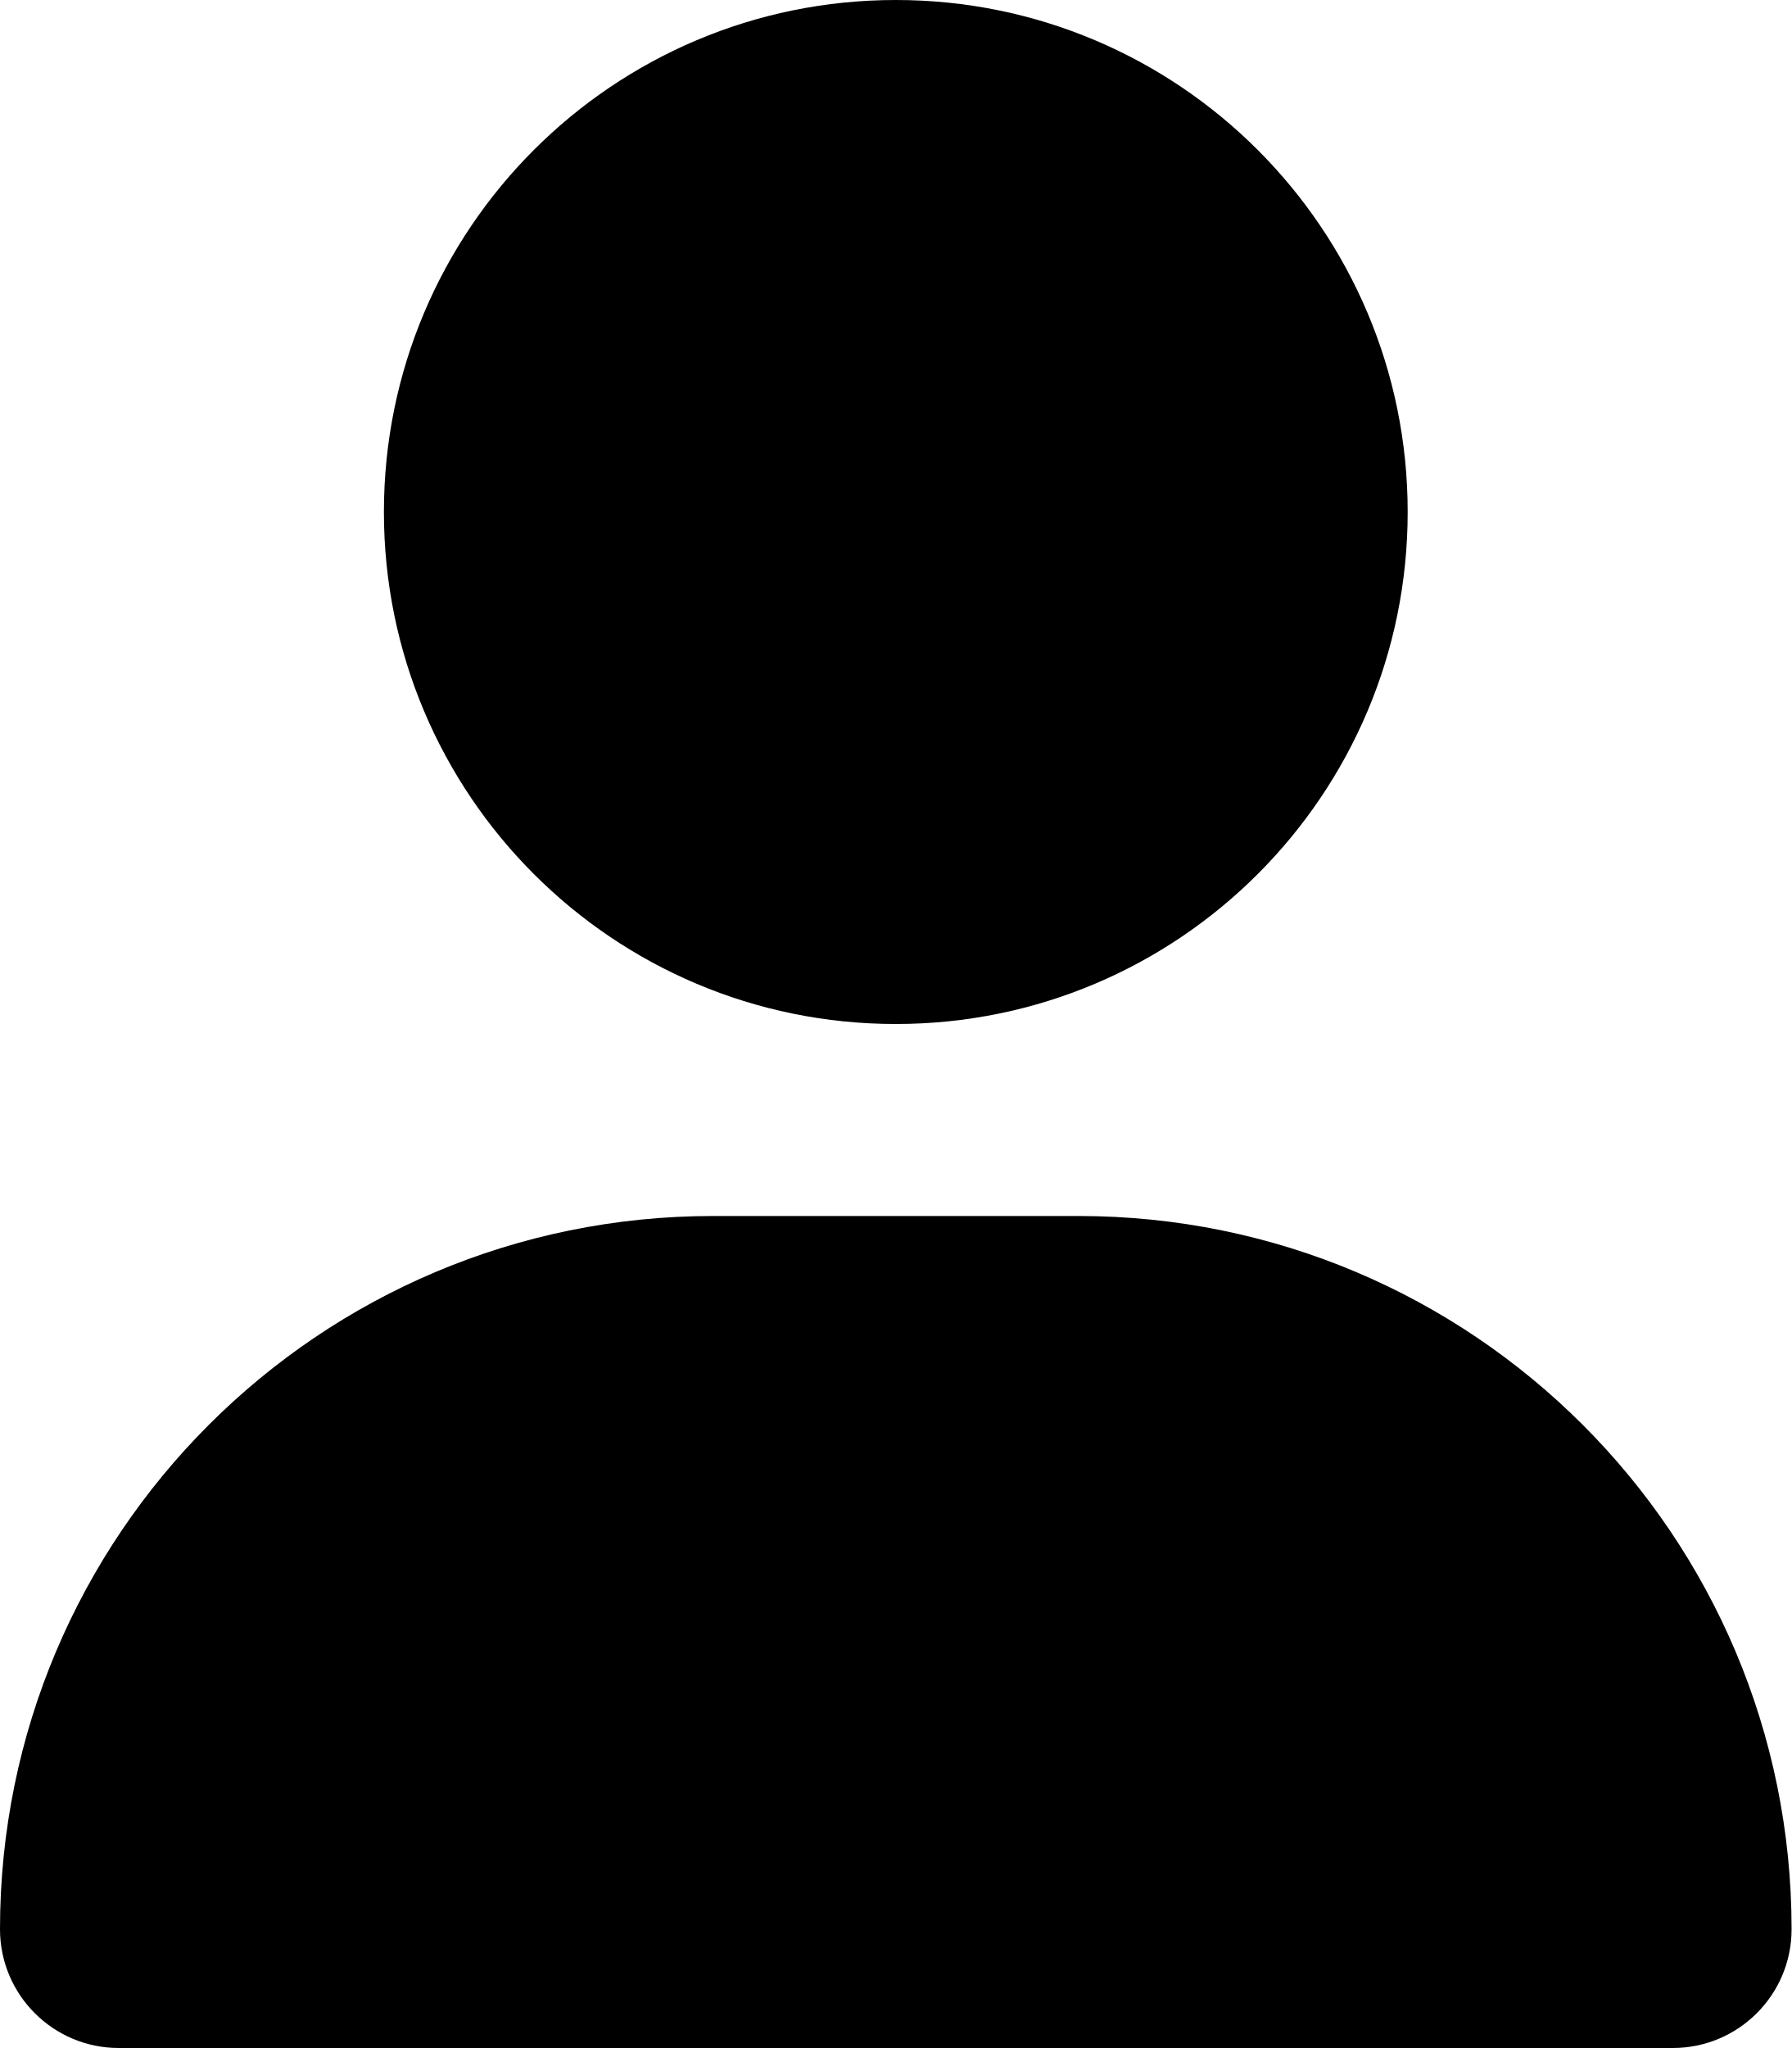
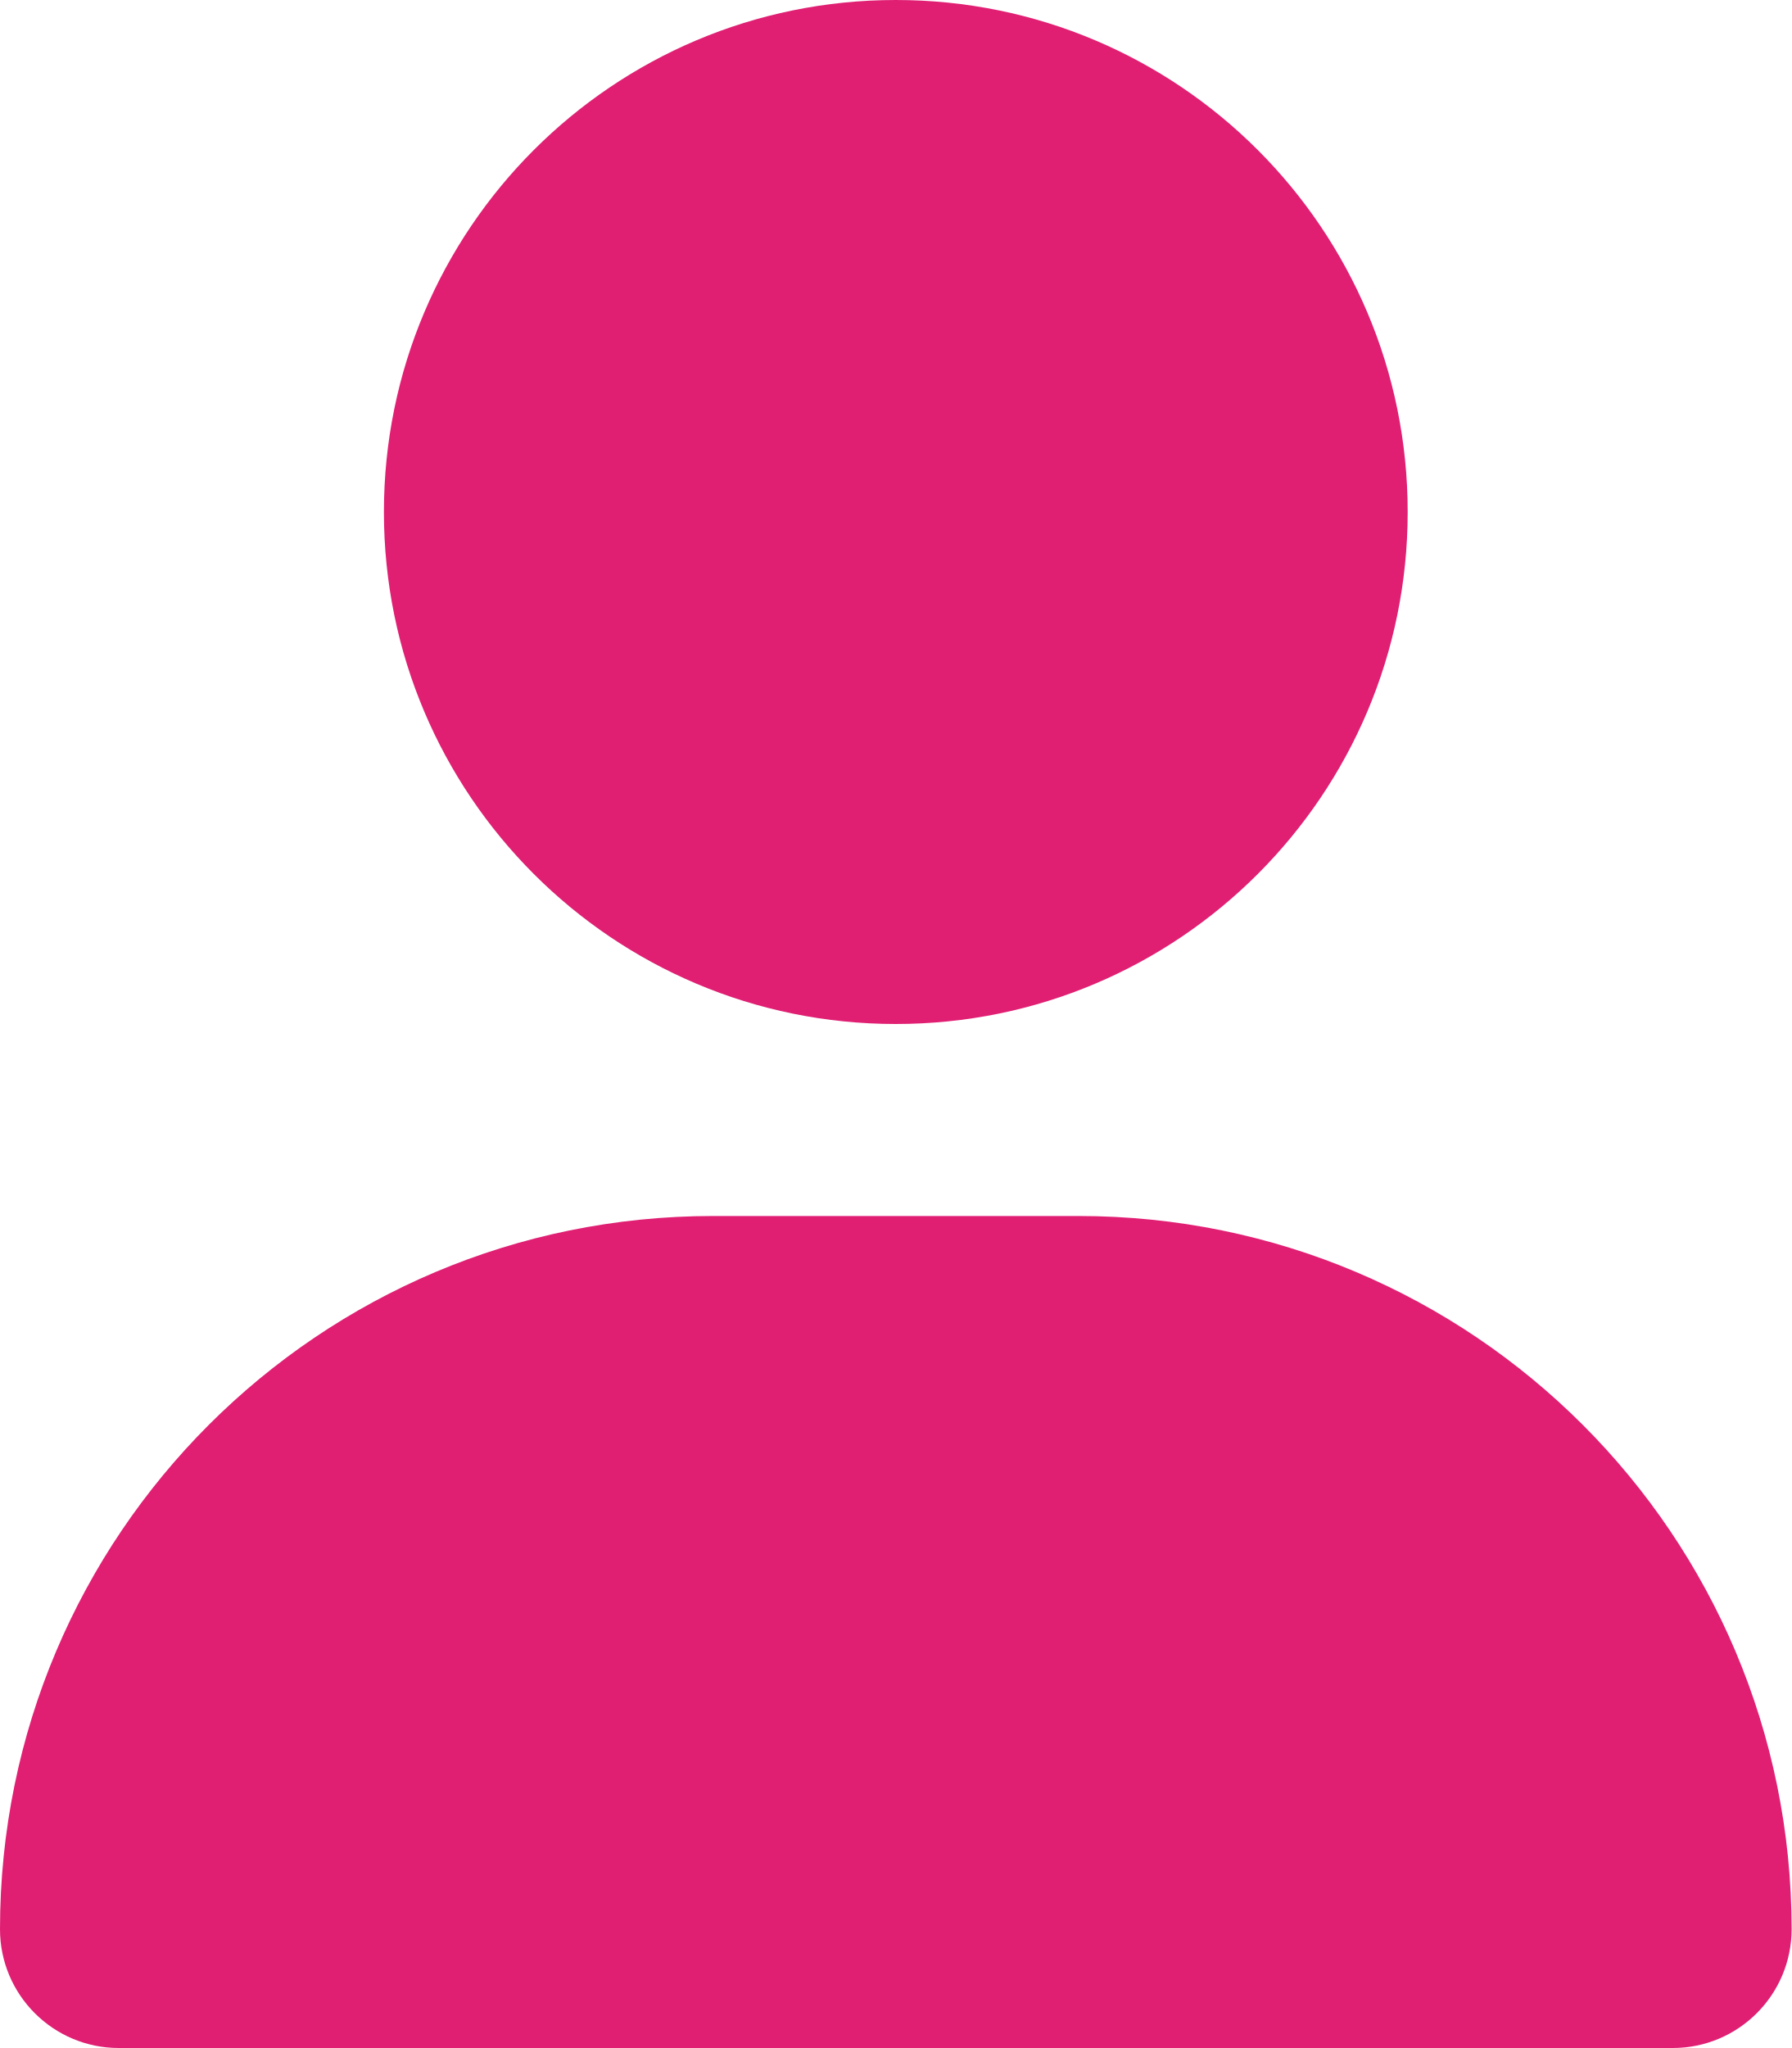
<svg xmlns="http://www.w3.org/2000/svg" viewBox="0 0 448 512">
-   <path d="M224 256A128 128 0 1 0 224 0a128 128 0 1 0 0 256zm-45.7 48C79.8 304 0 383.8 0 482.3C0 498.7 13.3 512 29.7 512l388.6 0c16.4 0 29.7-13.3 29.7-29.7C448 383.8 368.2 304 269.7 304l-91.4 0z" />
+   <path d="M224 256A128 128 0 1 0 224 0a128 128 0 1 0 0 256zm-45.7 48C79.8 304 0 383.8 0 482.3C0 498.7 13.3 512 29.7 512l388.6 0c16.4 0 29.7-13.3 29.7-29.7C448 383.8 368.2 304 269.7 304l-91.4 0z" fill="#E01F73" />
</svg>
